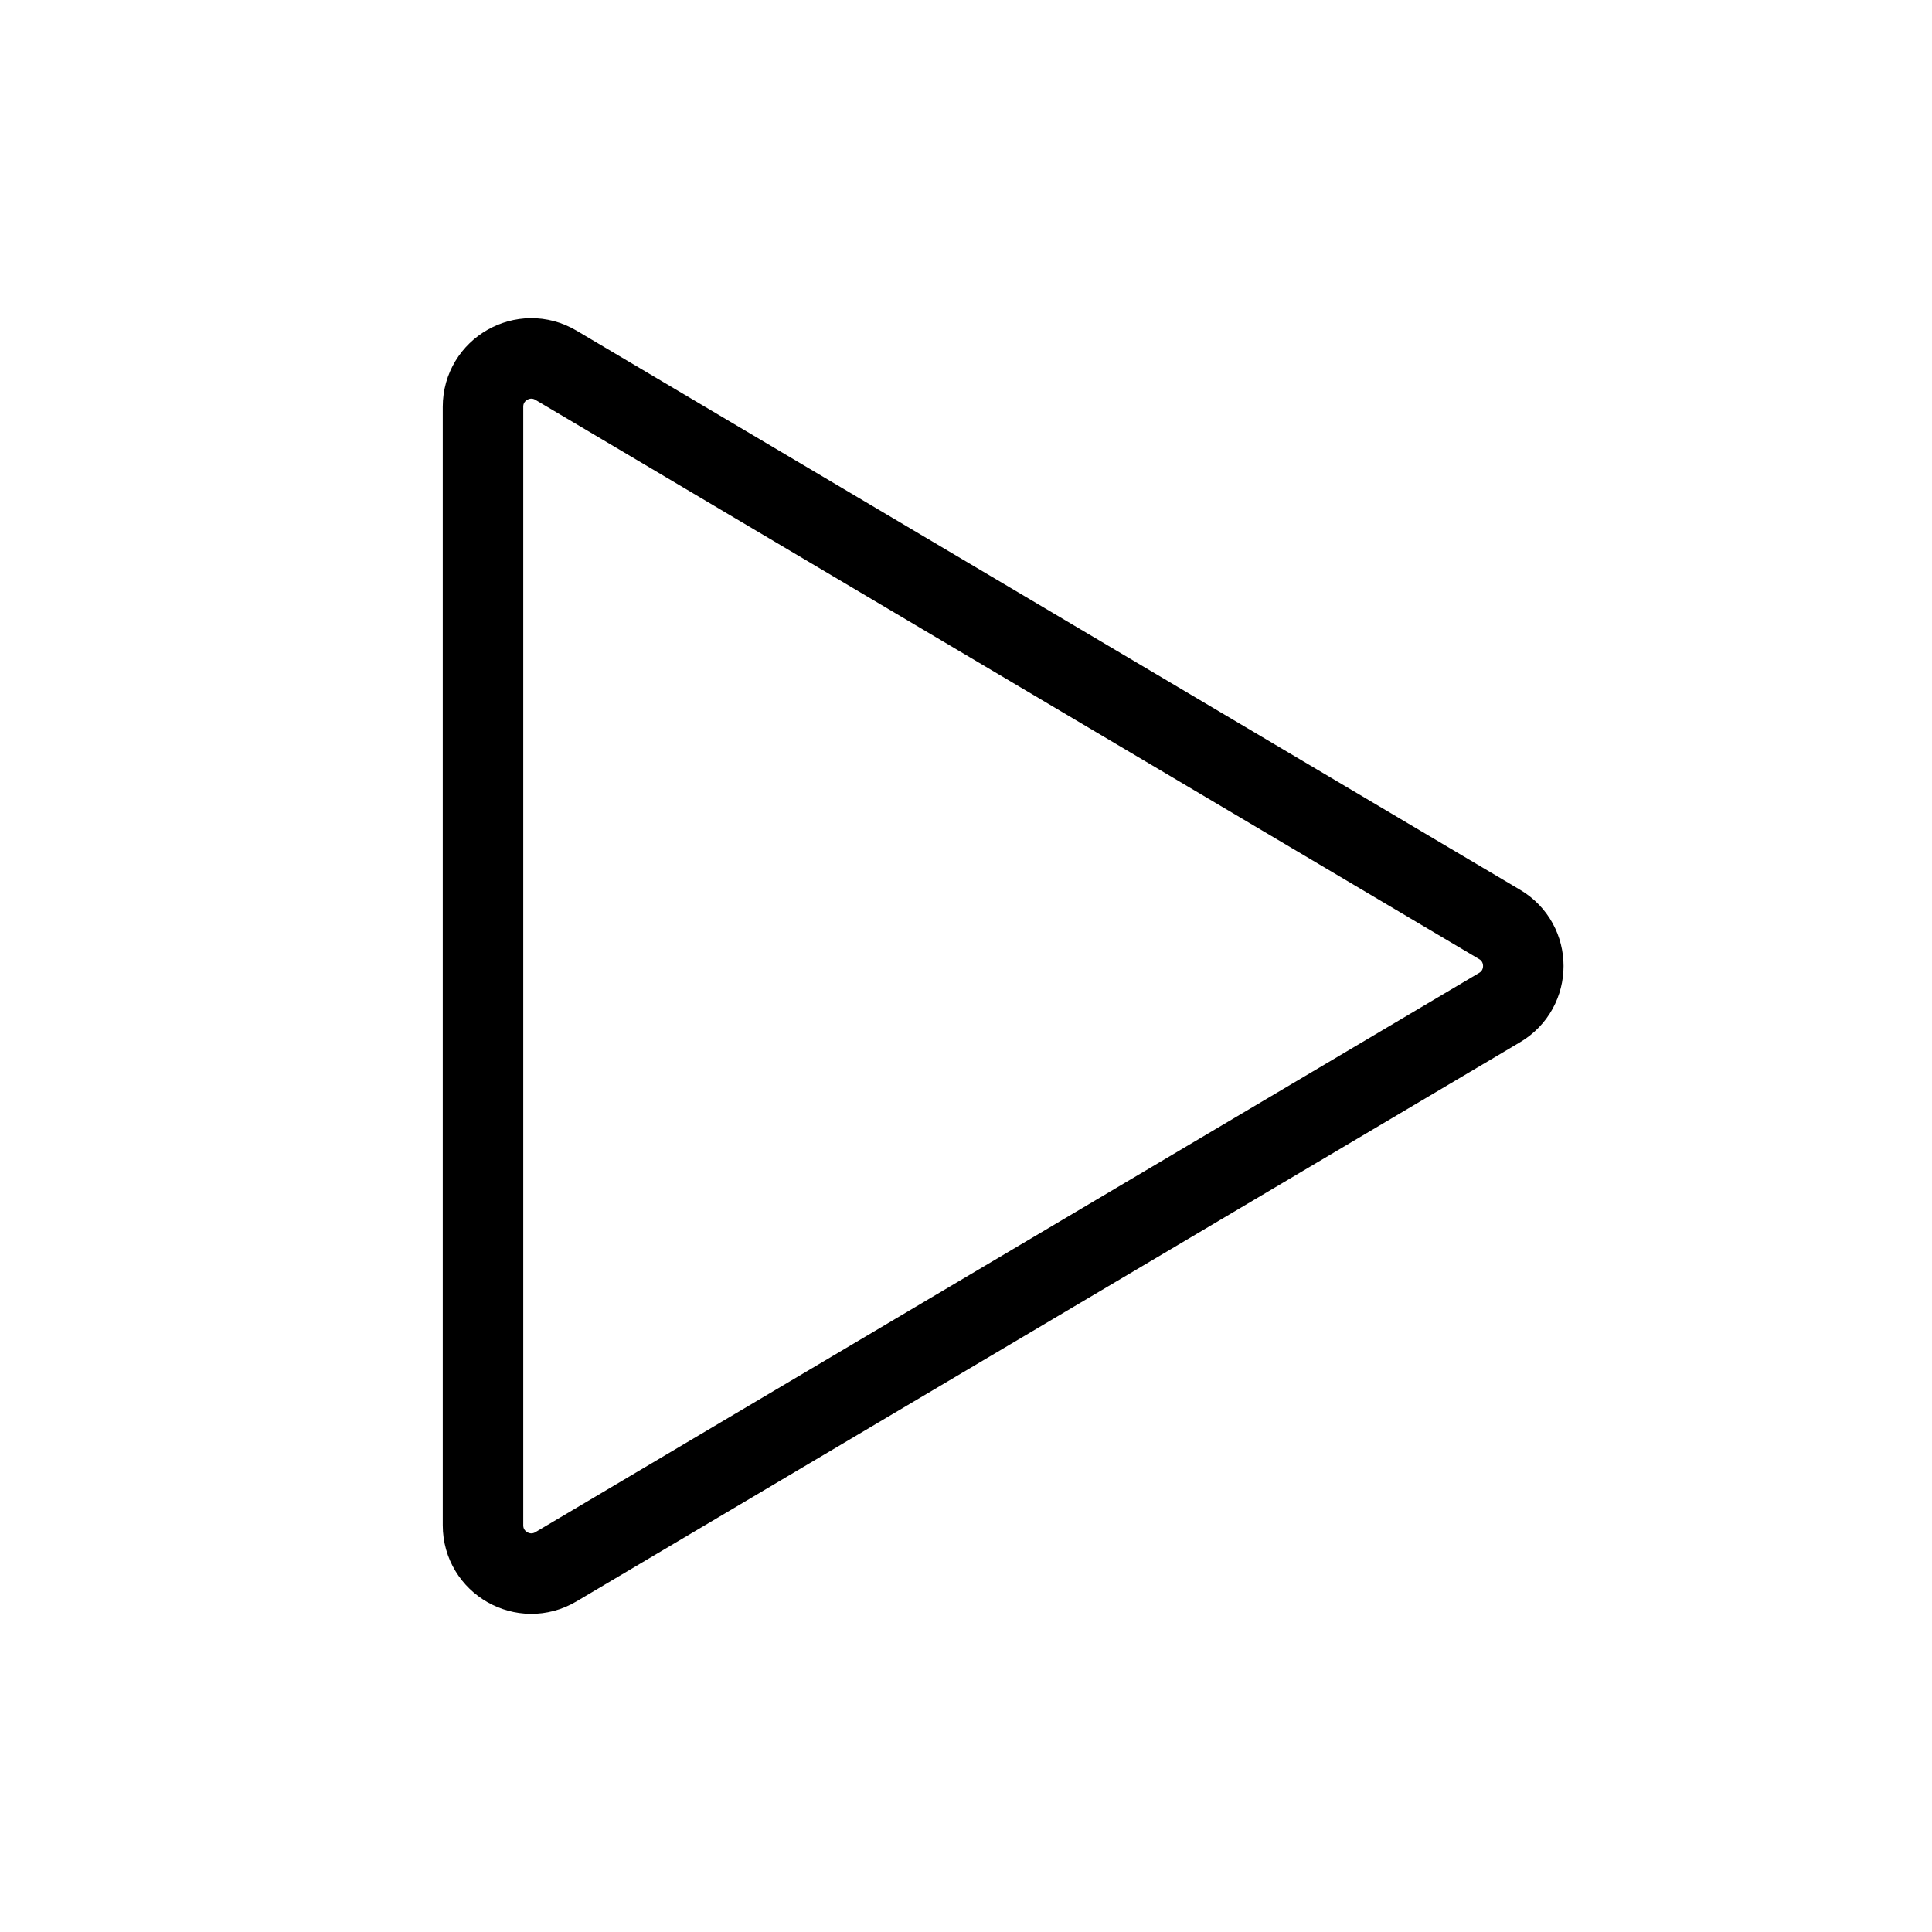
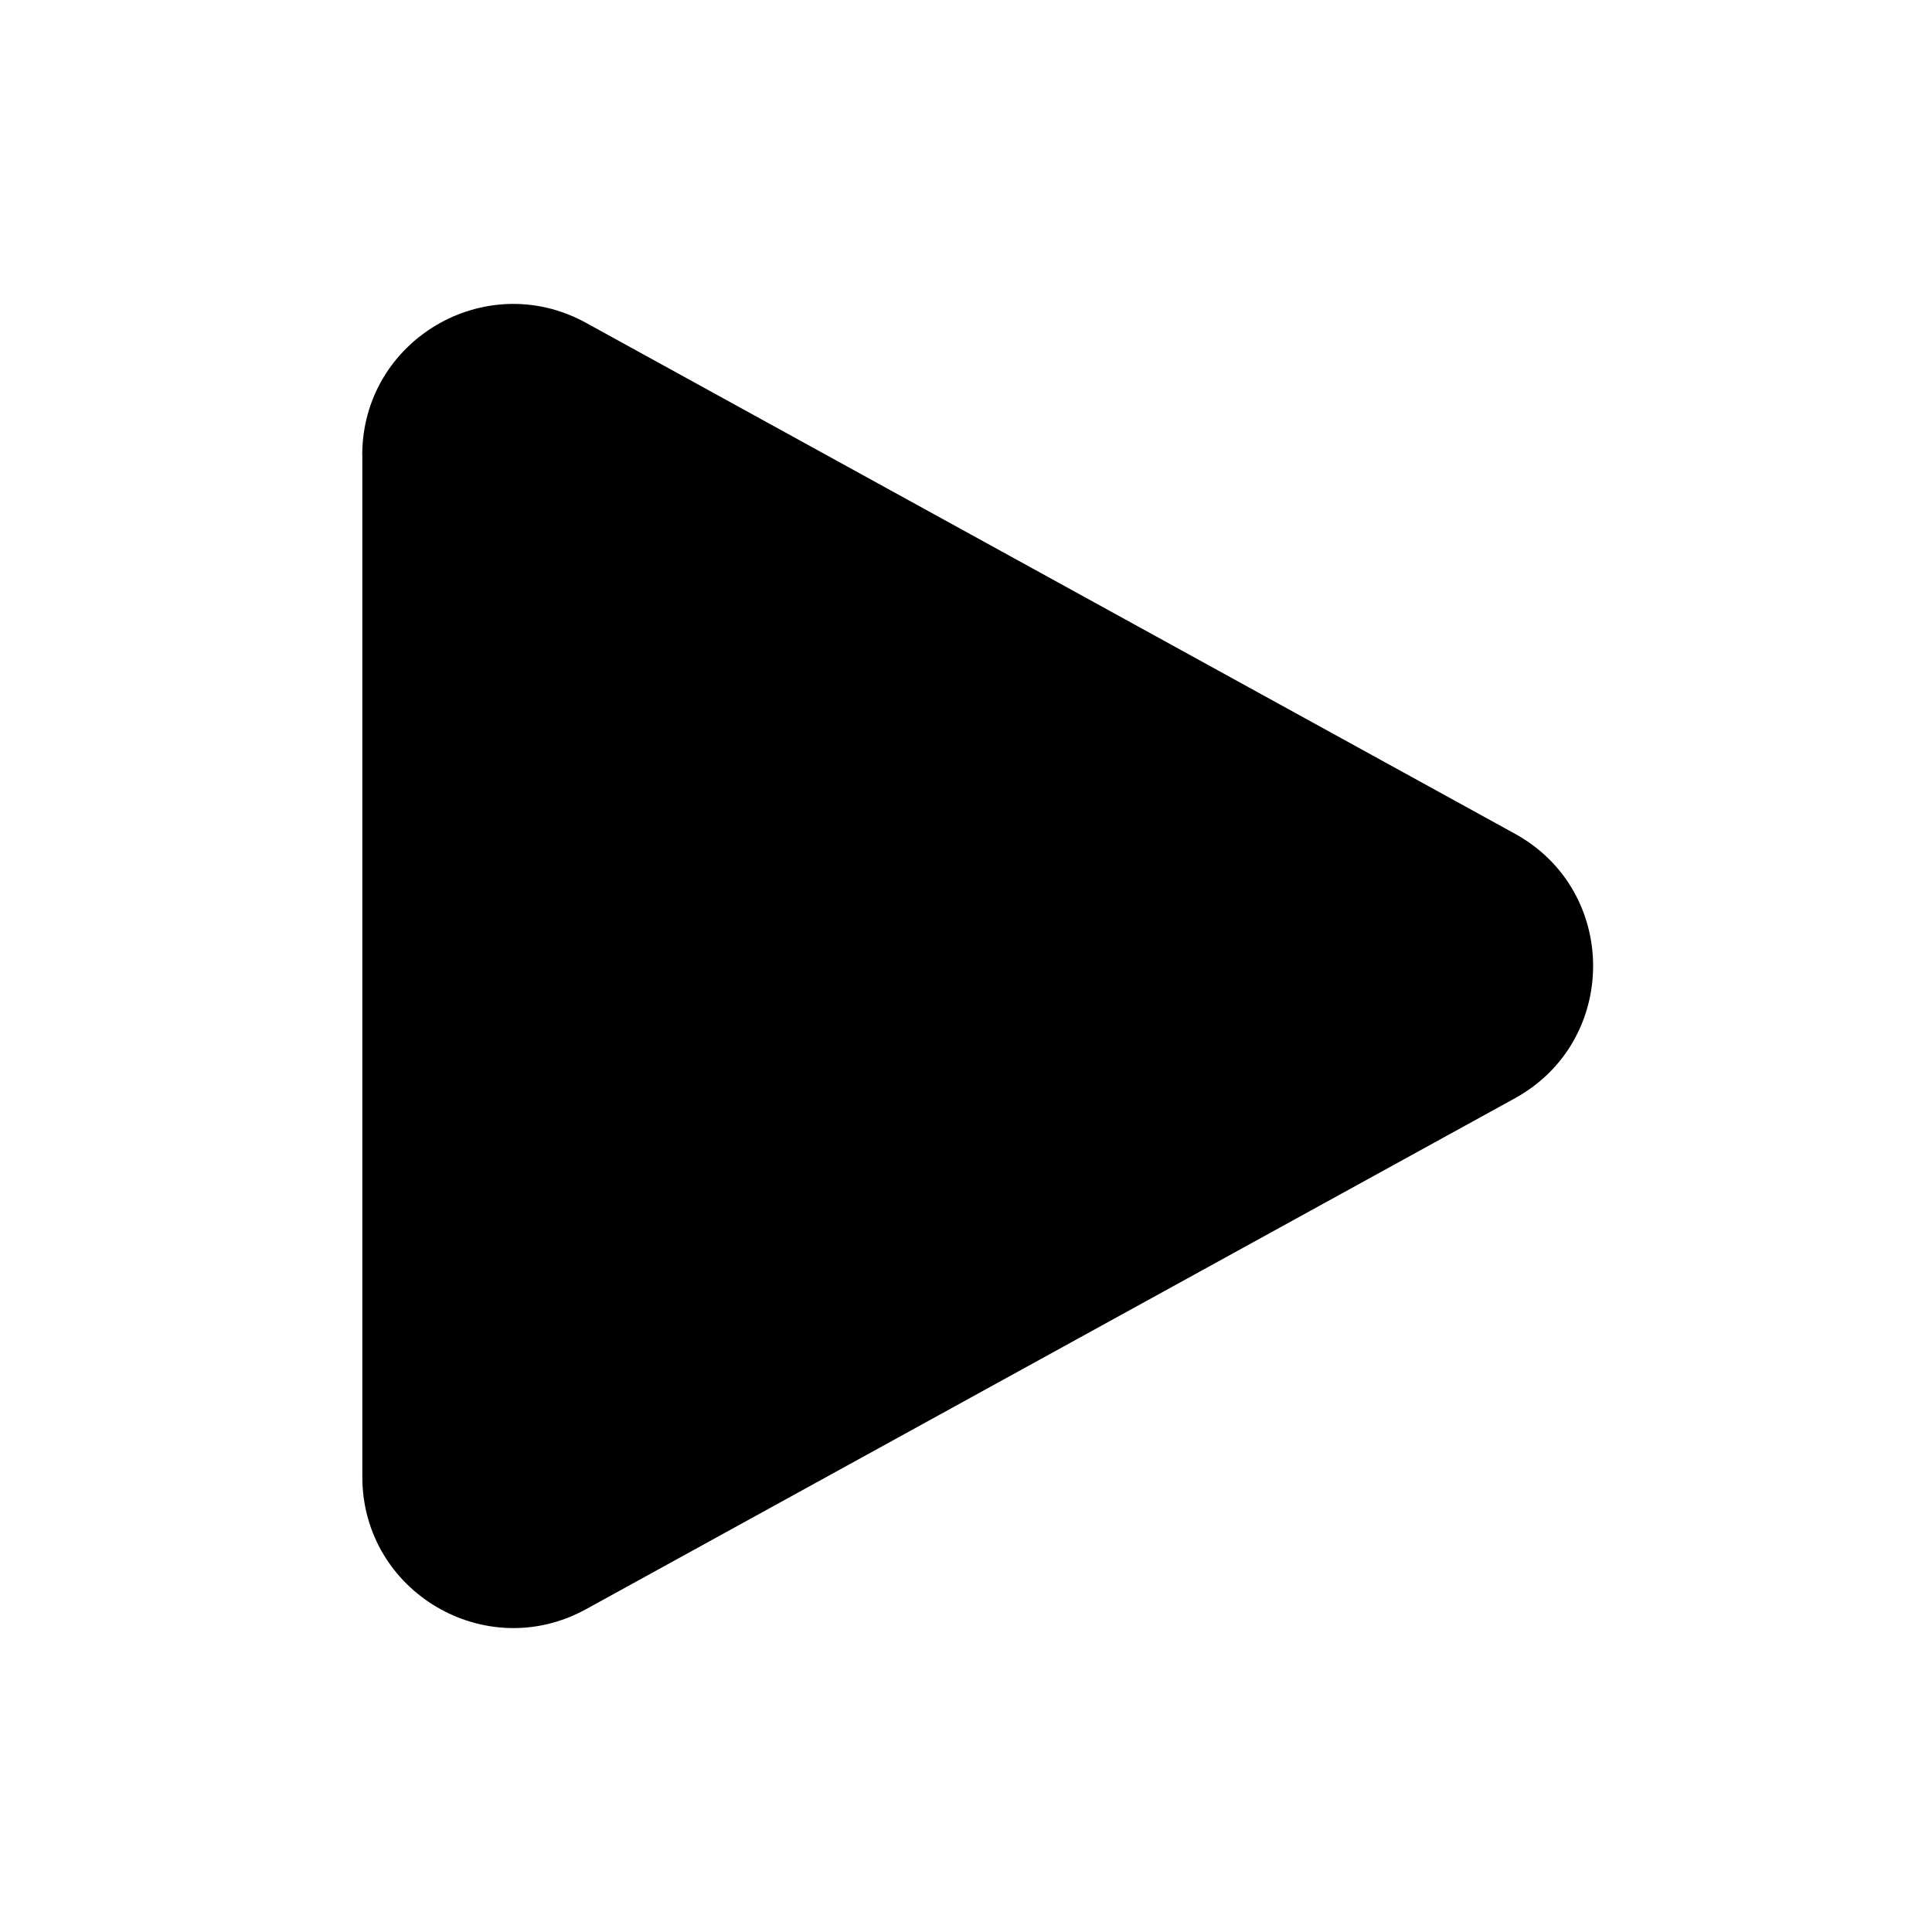
- <svg xmlns="http://www.w3.org/2000/svg" width="24px" height="24px" stroke-width="1" viewBox="0 0 24 24" fill="none" color="#000000">
-   <path d="M6.906 4.537C6.506 4.3 6 4.588 6 5.053V18.947C6 19.412 6.506 19.7 6.906 19.463L18.629 12.516C19.021 12.284 19.021 11.716 18.629 11.484L6.906 4.537Z" stroke="#000000" stroke-width="1" stroke-linecap="round" stroke-linejoin="round" />
+ <svg xmlns="http://www.w3.org/2000/svg" viewBox="0 0 24 24" fill="currentColor" class="size-6">
+   <path fill-rule="evenodd" d="M4.5 5.653c0-1.427 1.529-2.33 2.779-1.643l11.54 6.347c1.295.712 1.295 2.573 0 3.286L7.28 19.99c-1.25.687-2.779-.217-2.779-1.643V5.653Z" clip-rule="evenodd" />
</svg>
